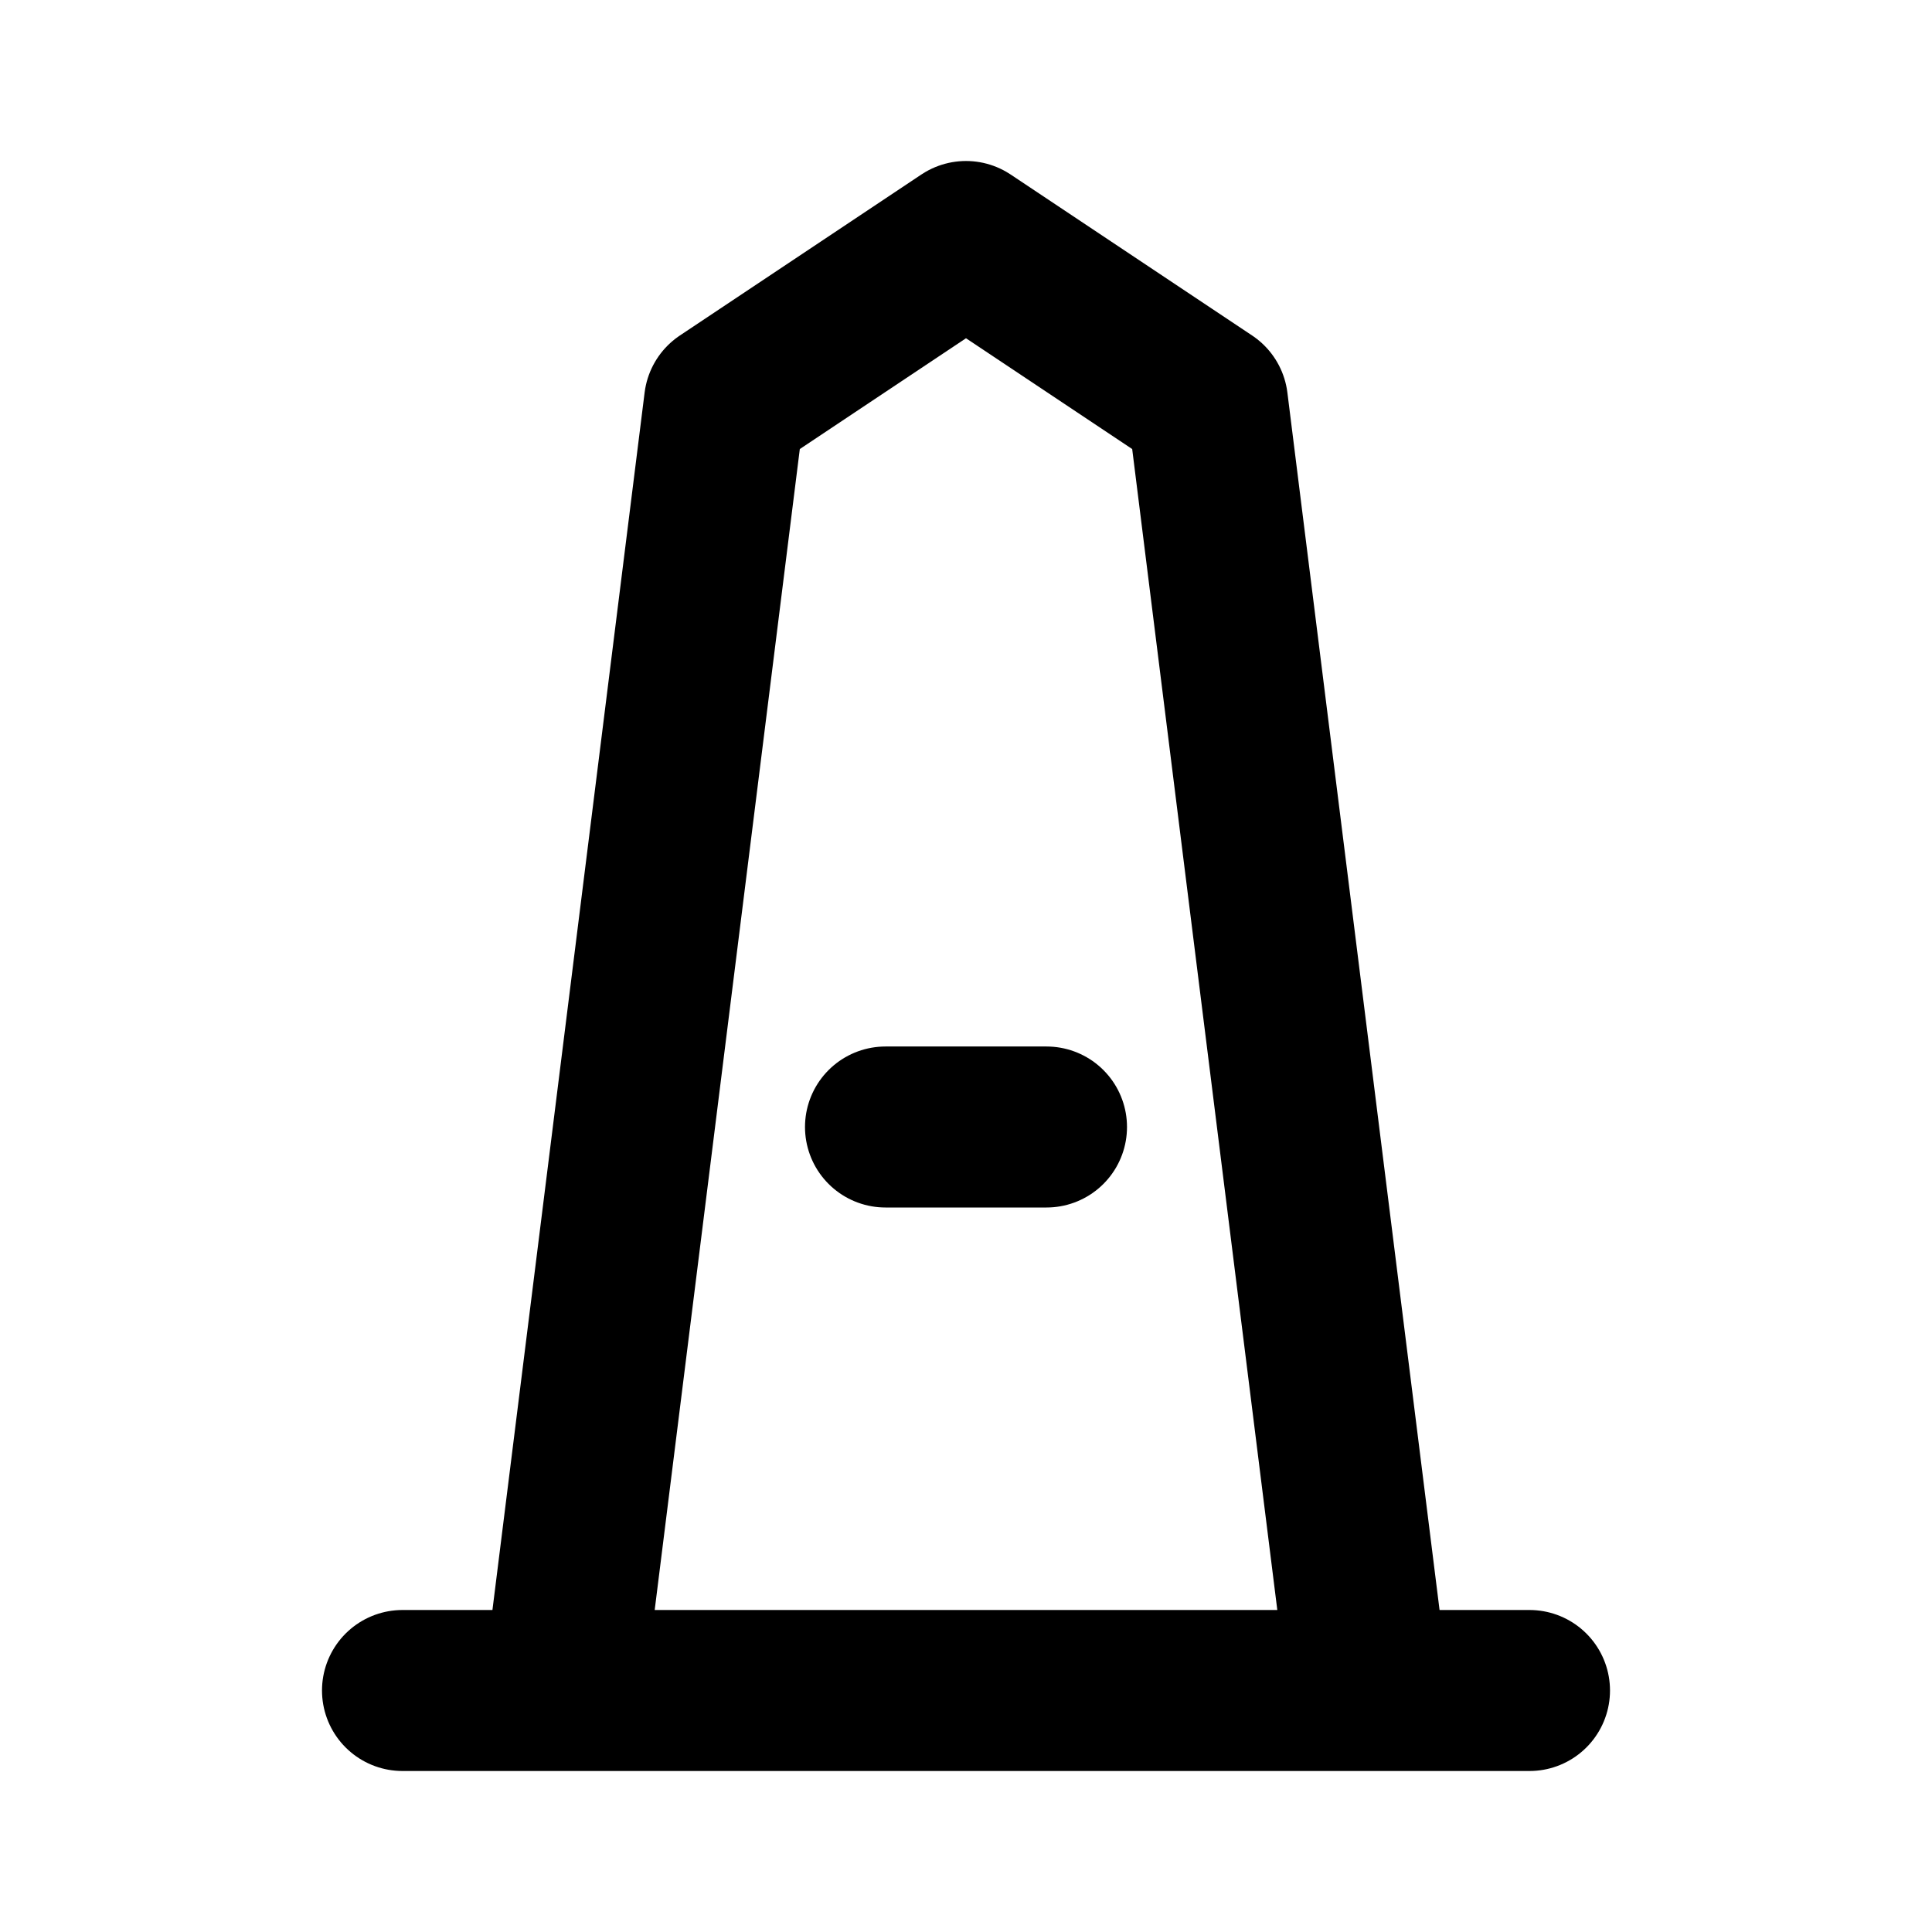
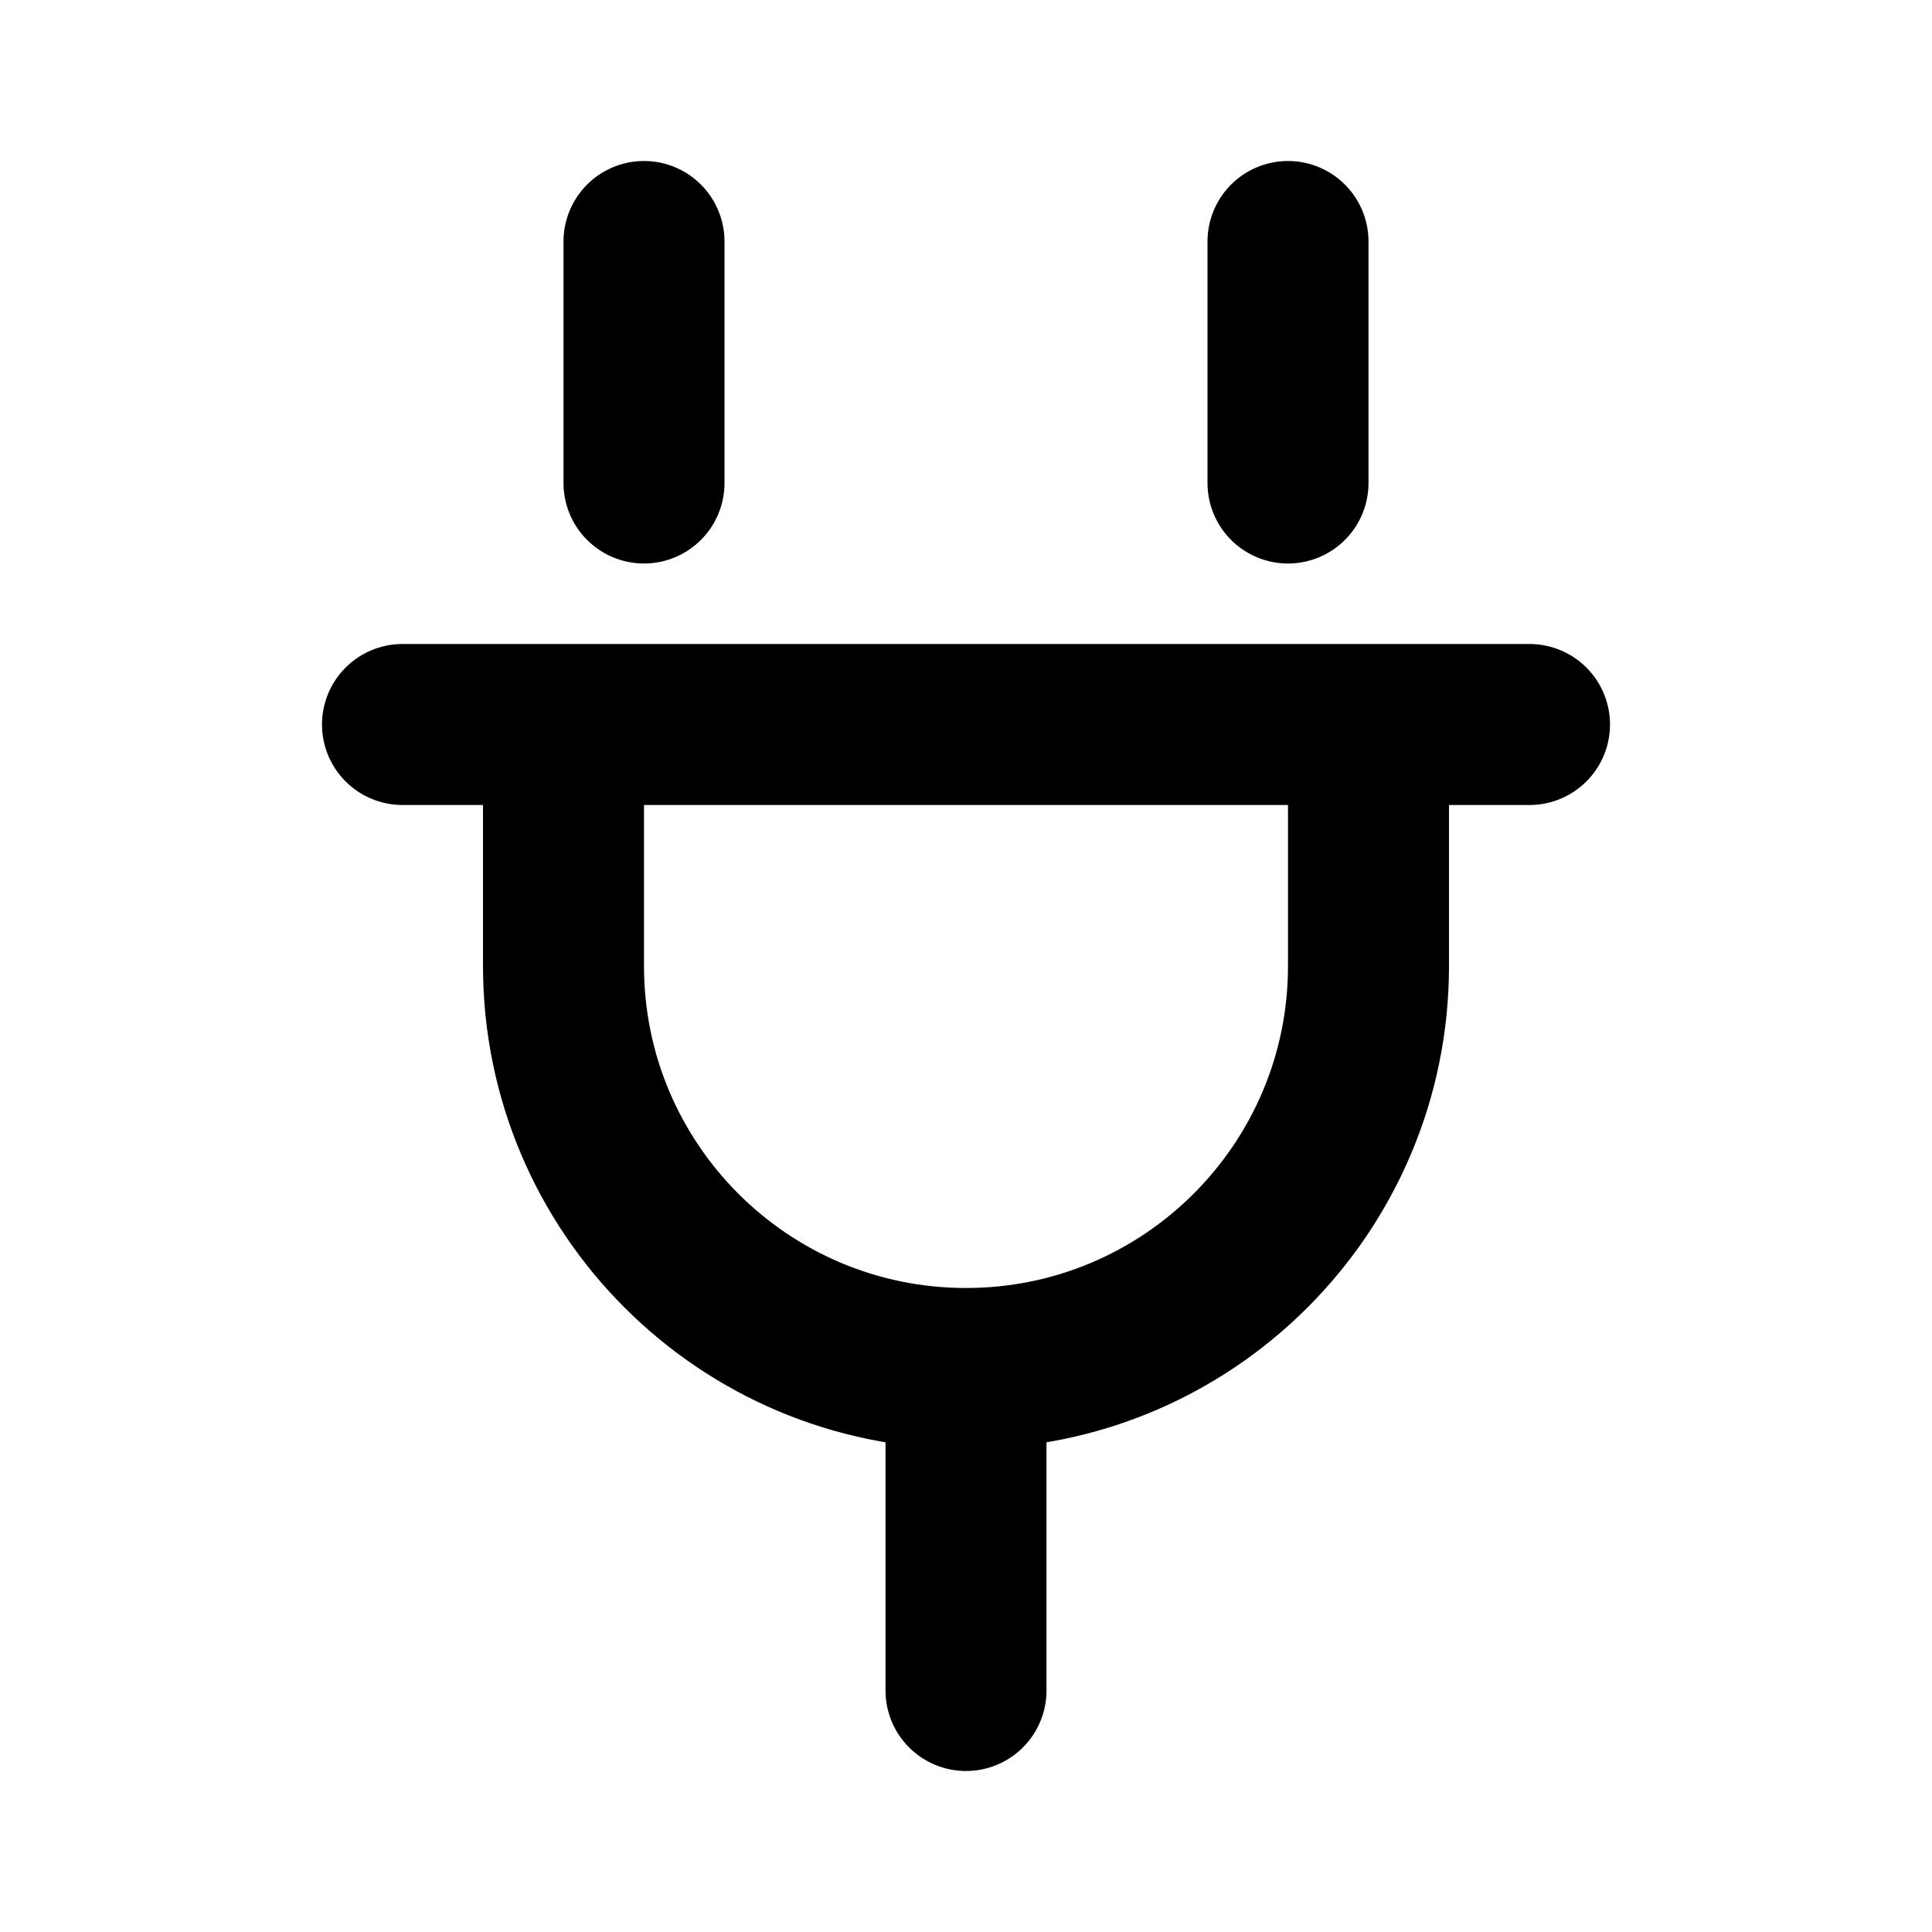
<svg xmlns="http://www.w3.org/2000/svg" width="800px" height="800px" viewBox="0 0 24 24" fill="none">
-   <path d="M7 21L9 5L12 3L15 5L17 21M11 14H13M5 21H19" stroke="#000000" stroke-width="2" stroke-linecap="round" stroke-linejoin="round" />
+   <path d="M17 9V12C17 14.761 14.761 17 12 17M7 9V12C7 14.761 9.239 17 12 17M12 17V21M8 3V6M16 3V6M5 9H19" stroke="#000000" stroke-width="2" stroke-linecap="round" stroke-linejoin="round" />
</svg>
